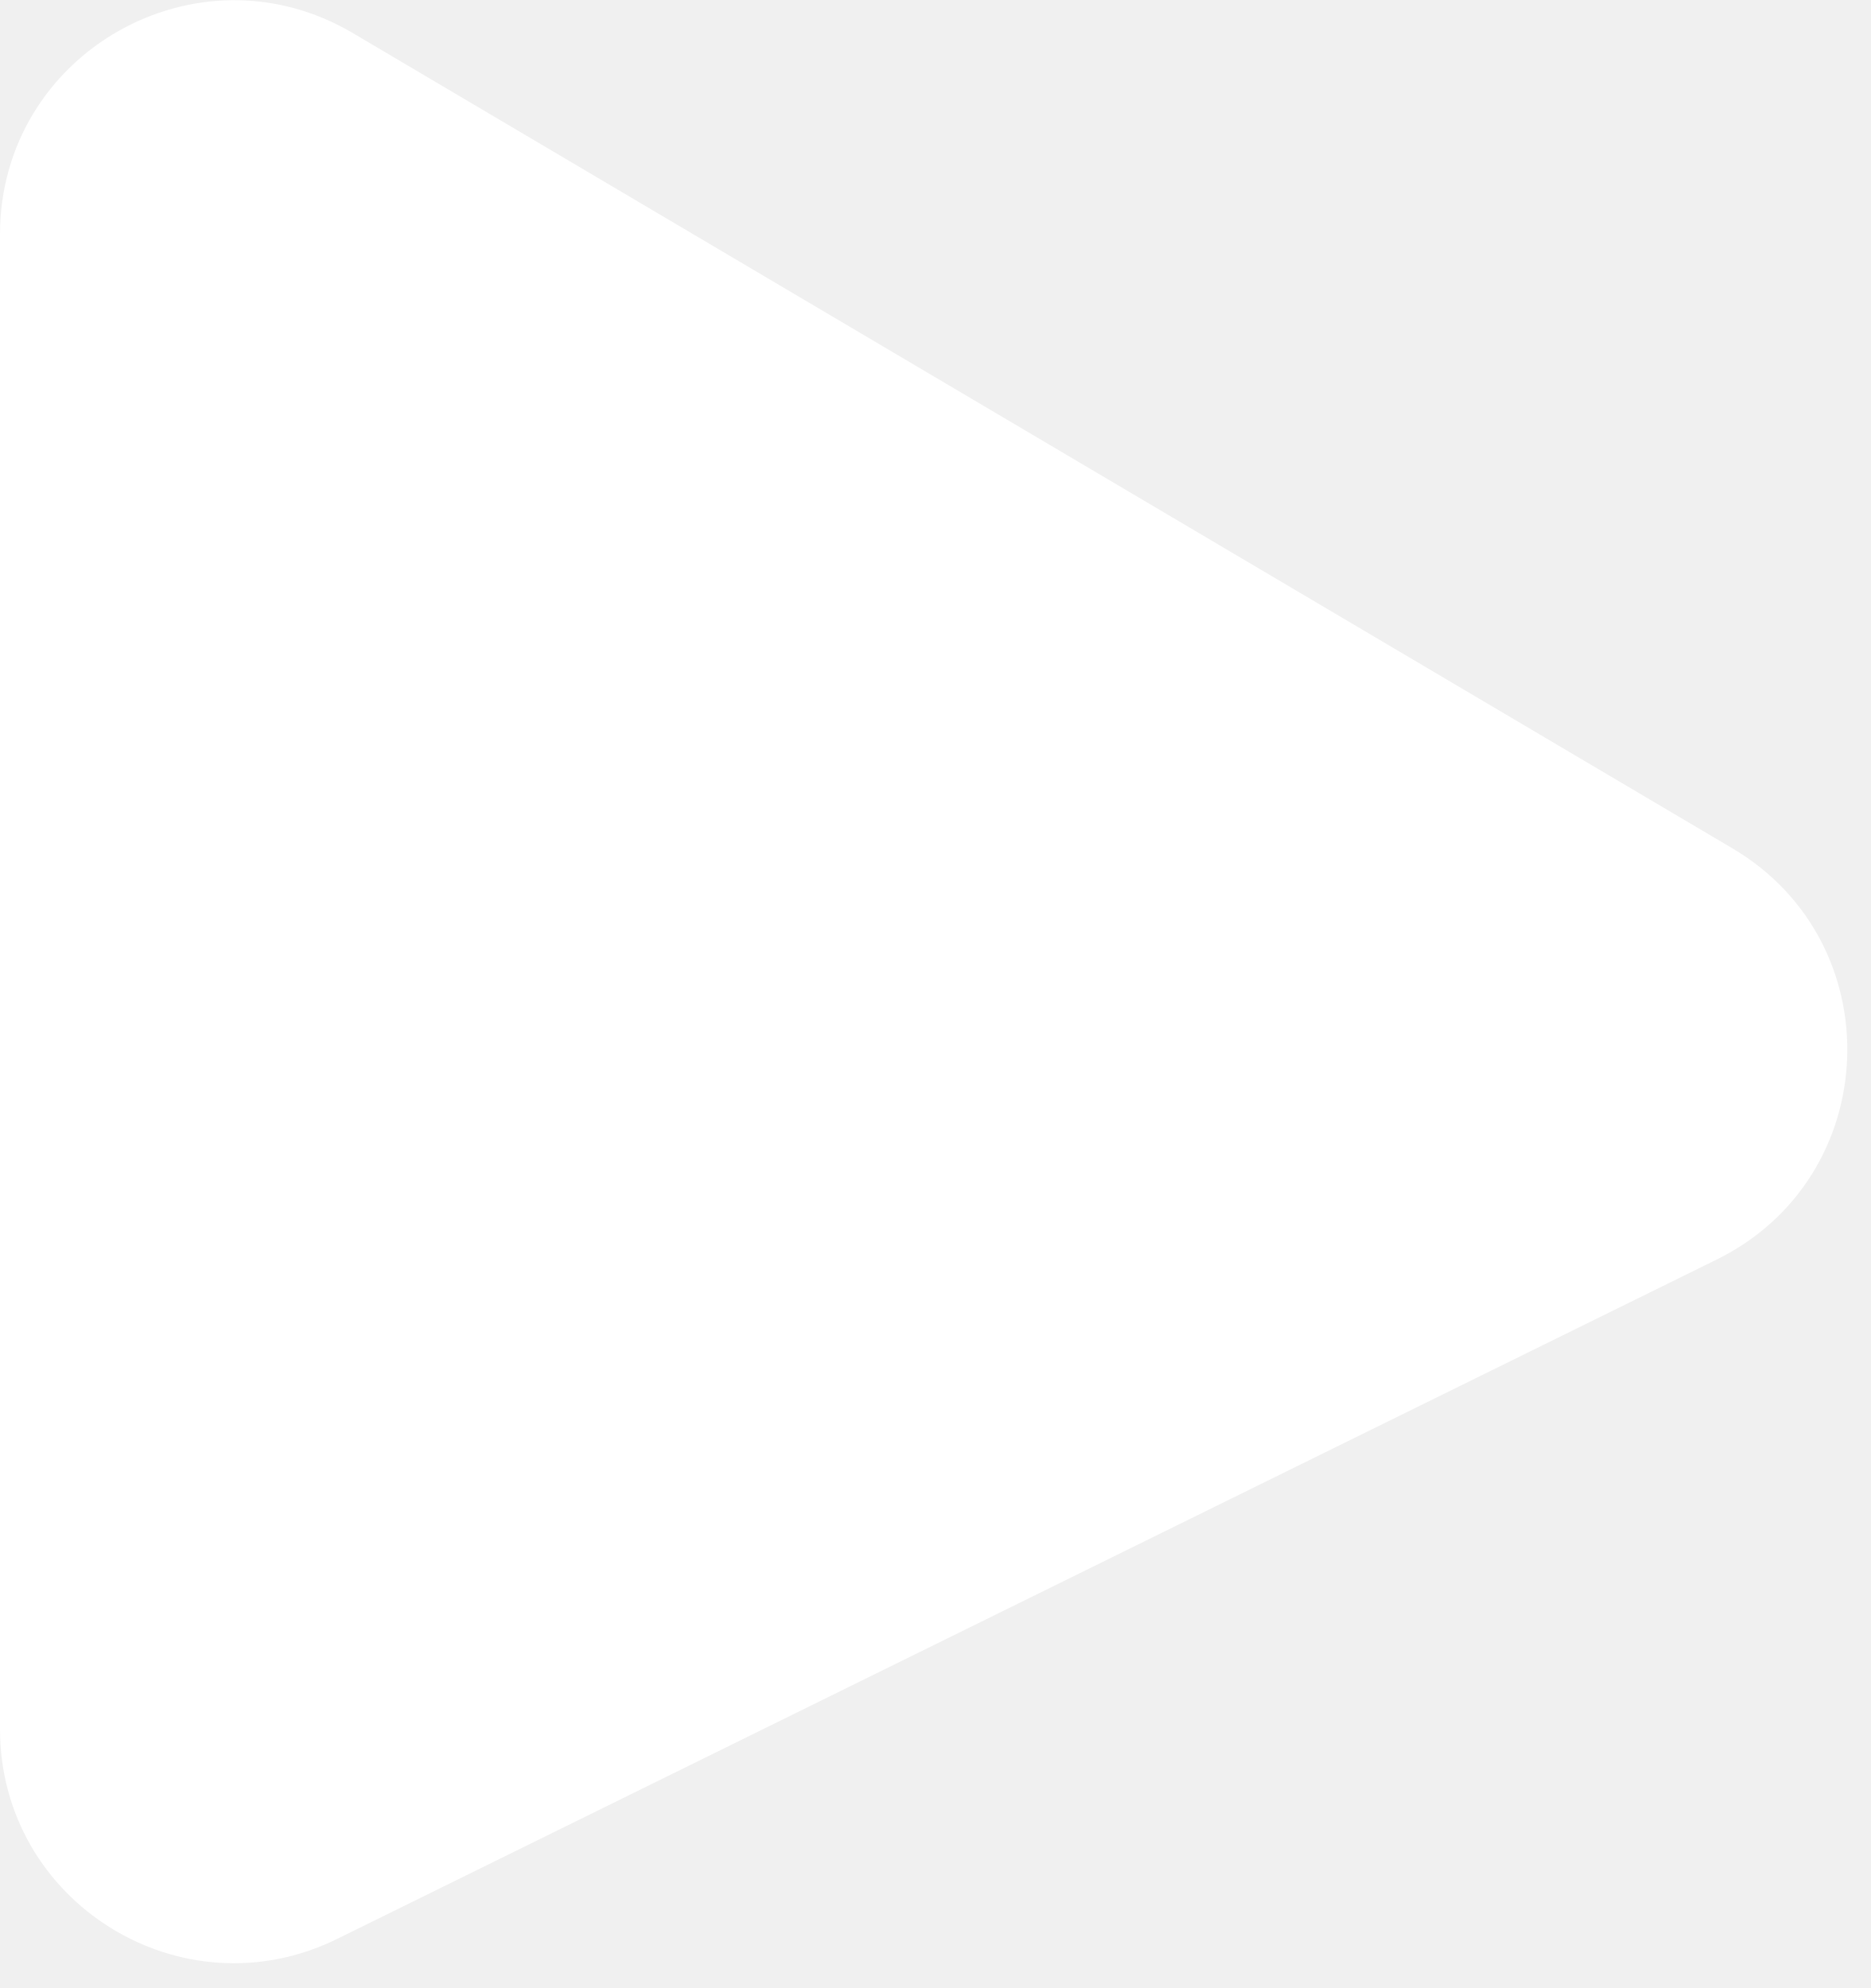
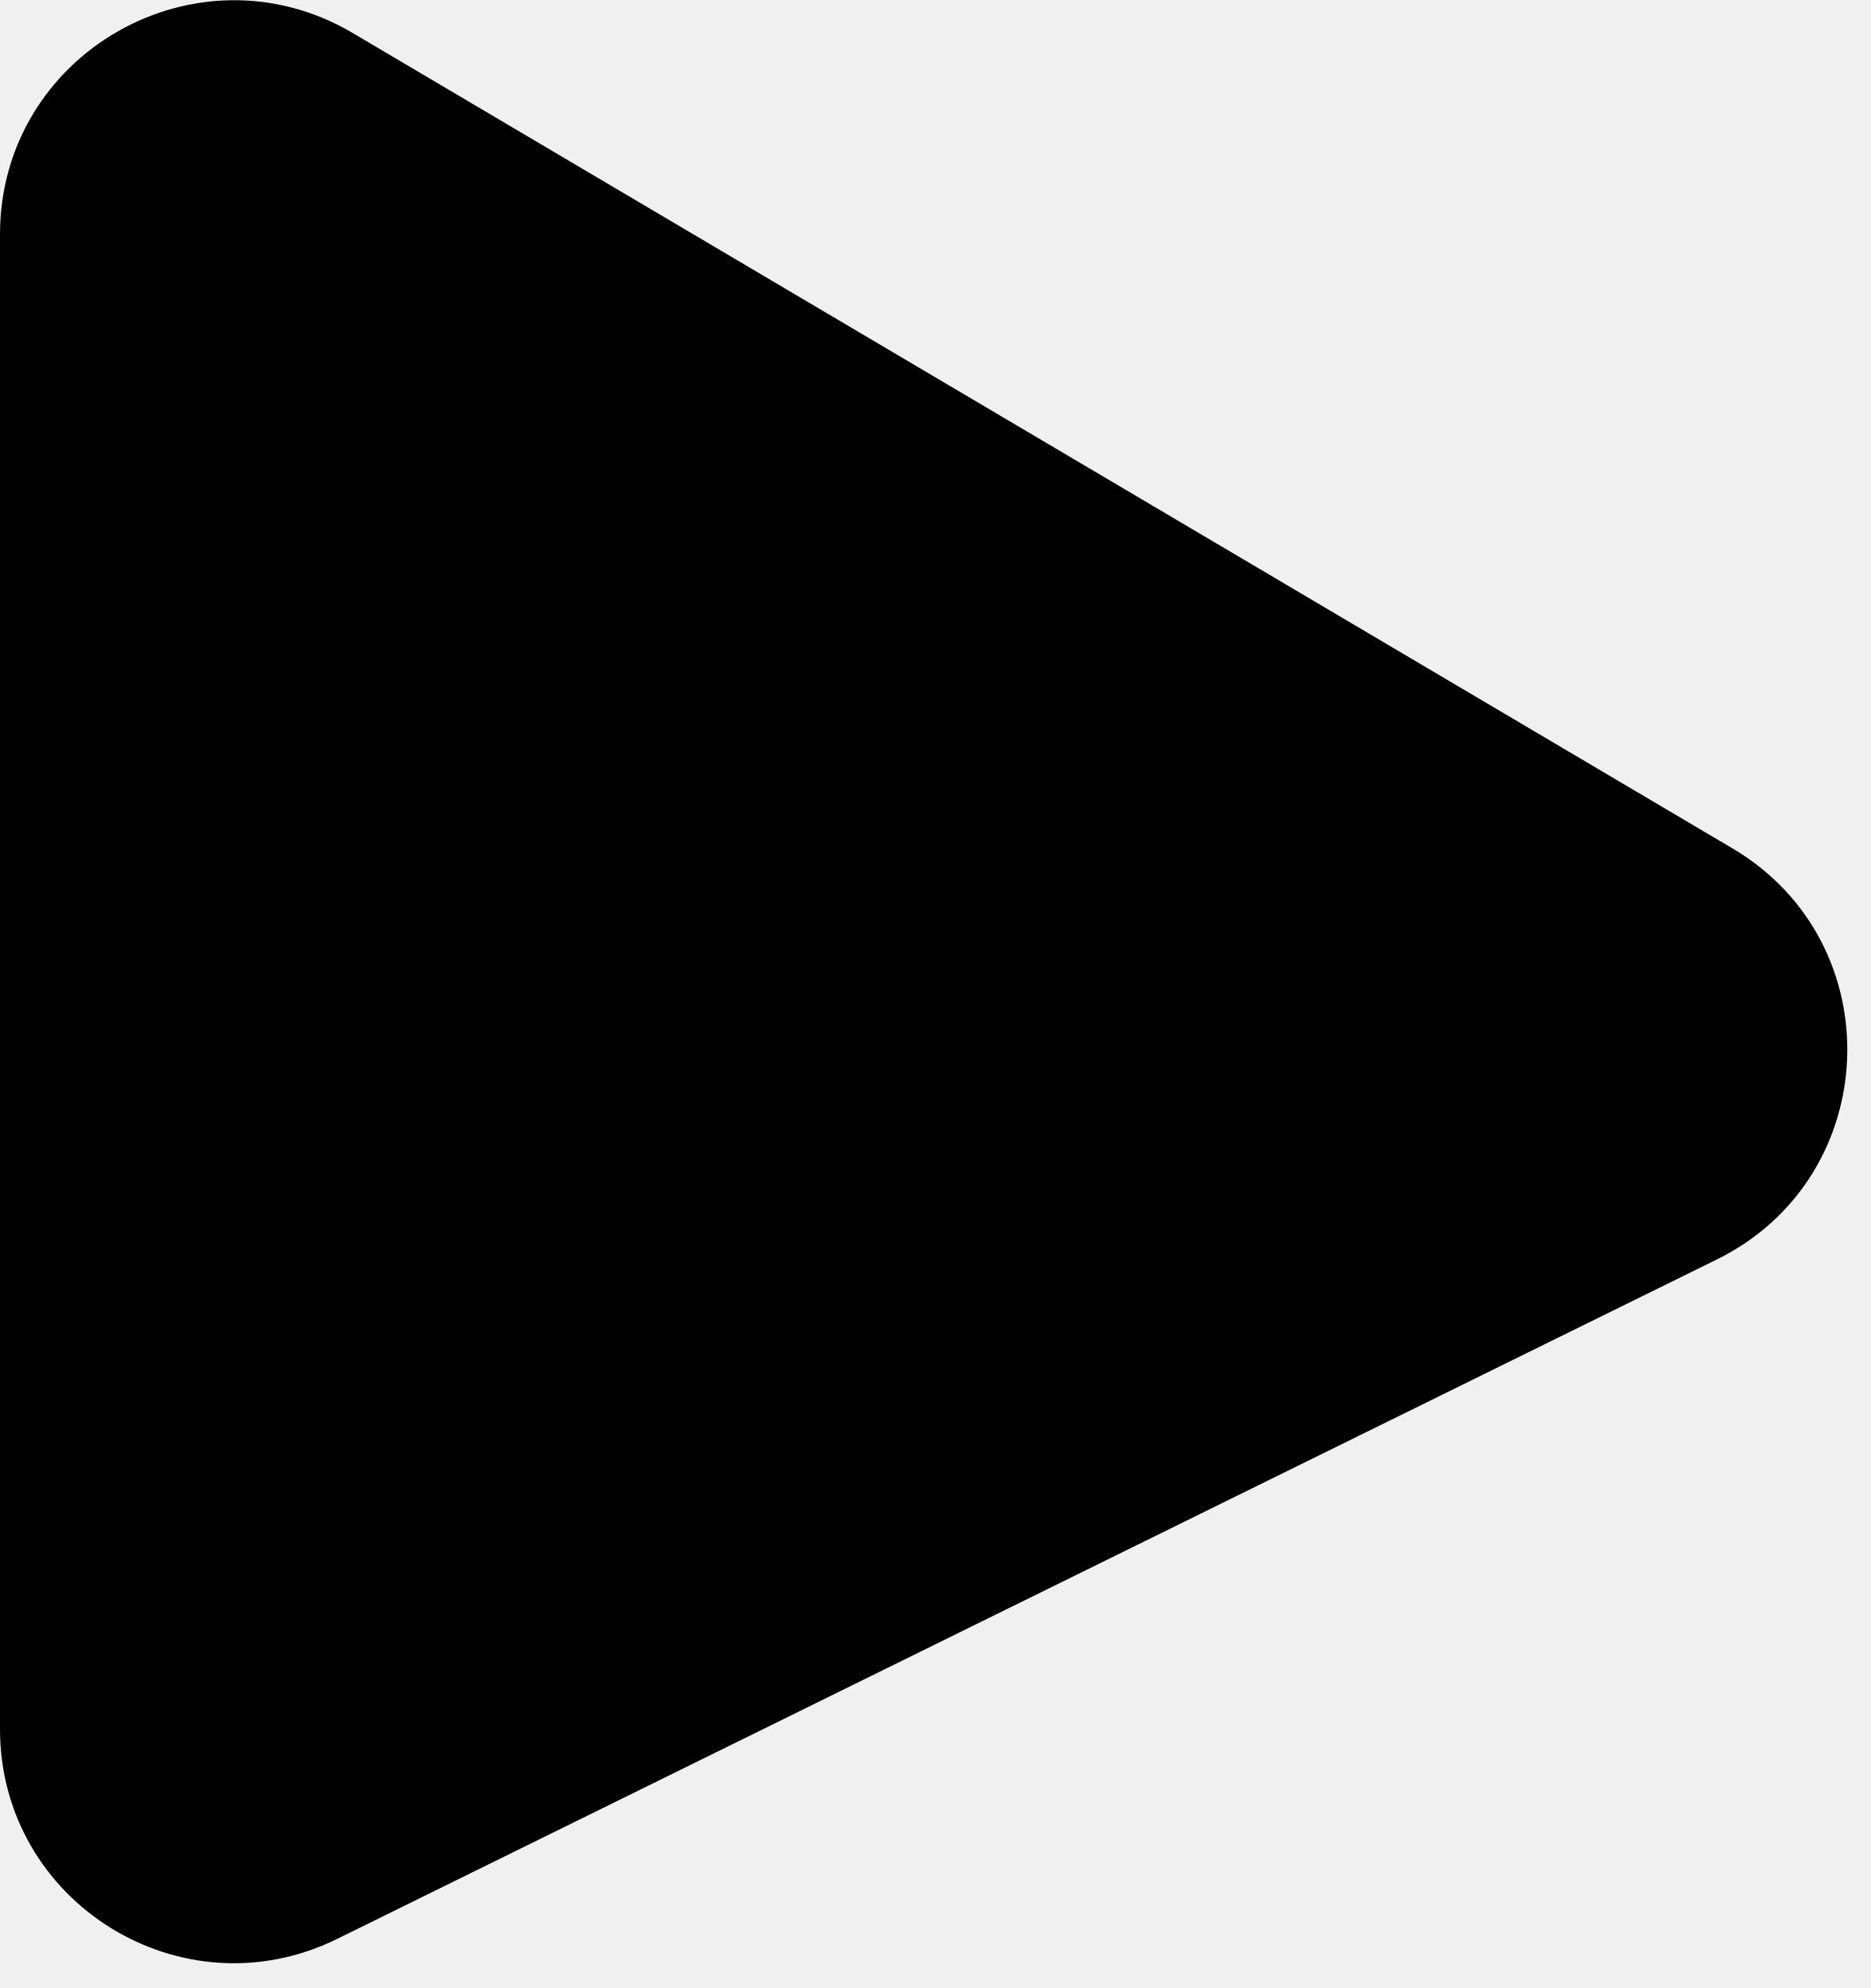
<svg xmlns="http://www.w3.org/2000/svg" width="64" height="68" viewBox="0 0 64 68" fill="none">
-   <path d="M0 59.143V8.02C0 1.825 6.737 -2.019 12.07 1.132L59.261 29.018C64.735 32.253 64.43 40.273 58.725 43.082L11.534 66.32C6.218 68.938 0 65.069 0 59.143Z" fill="white" />
+   <path d="M0 59.143V8.02C0 1.825 6.737 -2.019 12.07 1.132L59.261 29.018C64.735 32.253 64.43 40.273 58.725 43.082L11.534 66.32C6.218 68.938 0 65.069 0 59.143Z" fill="currentColor" />
</svg>
